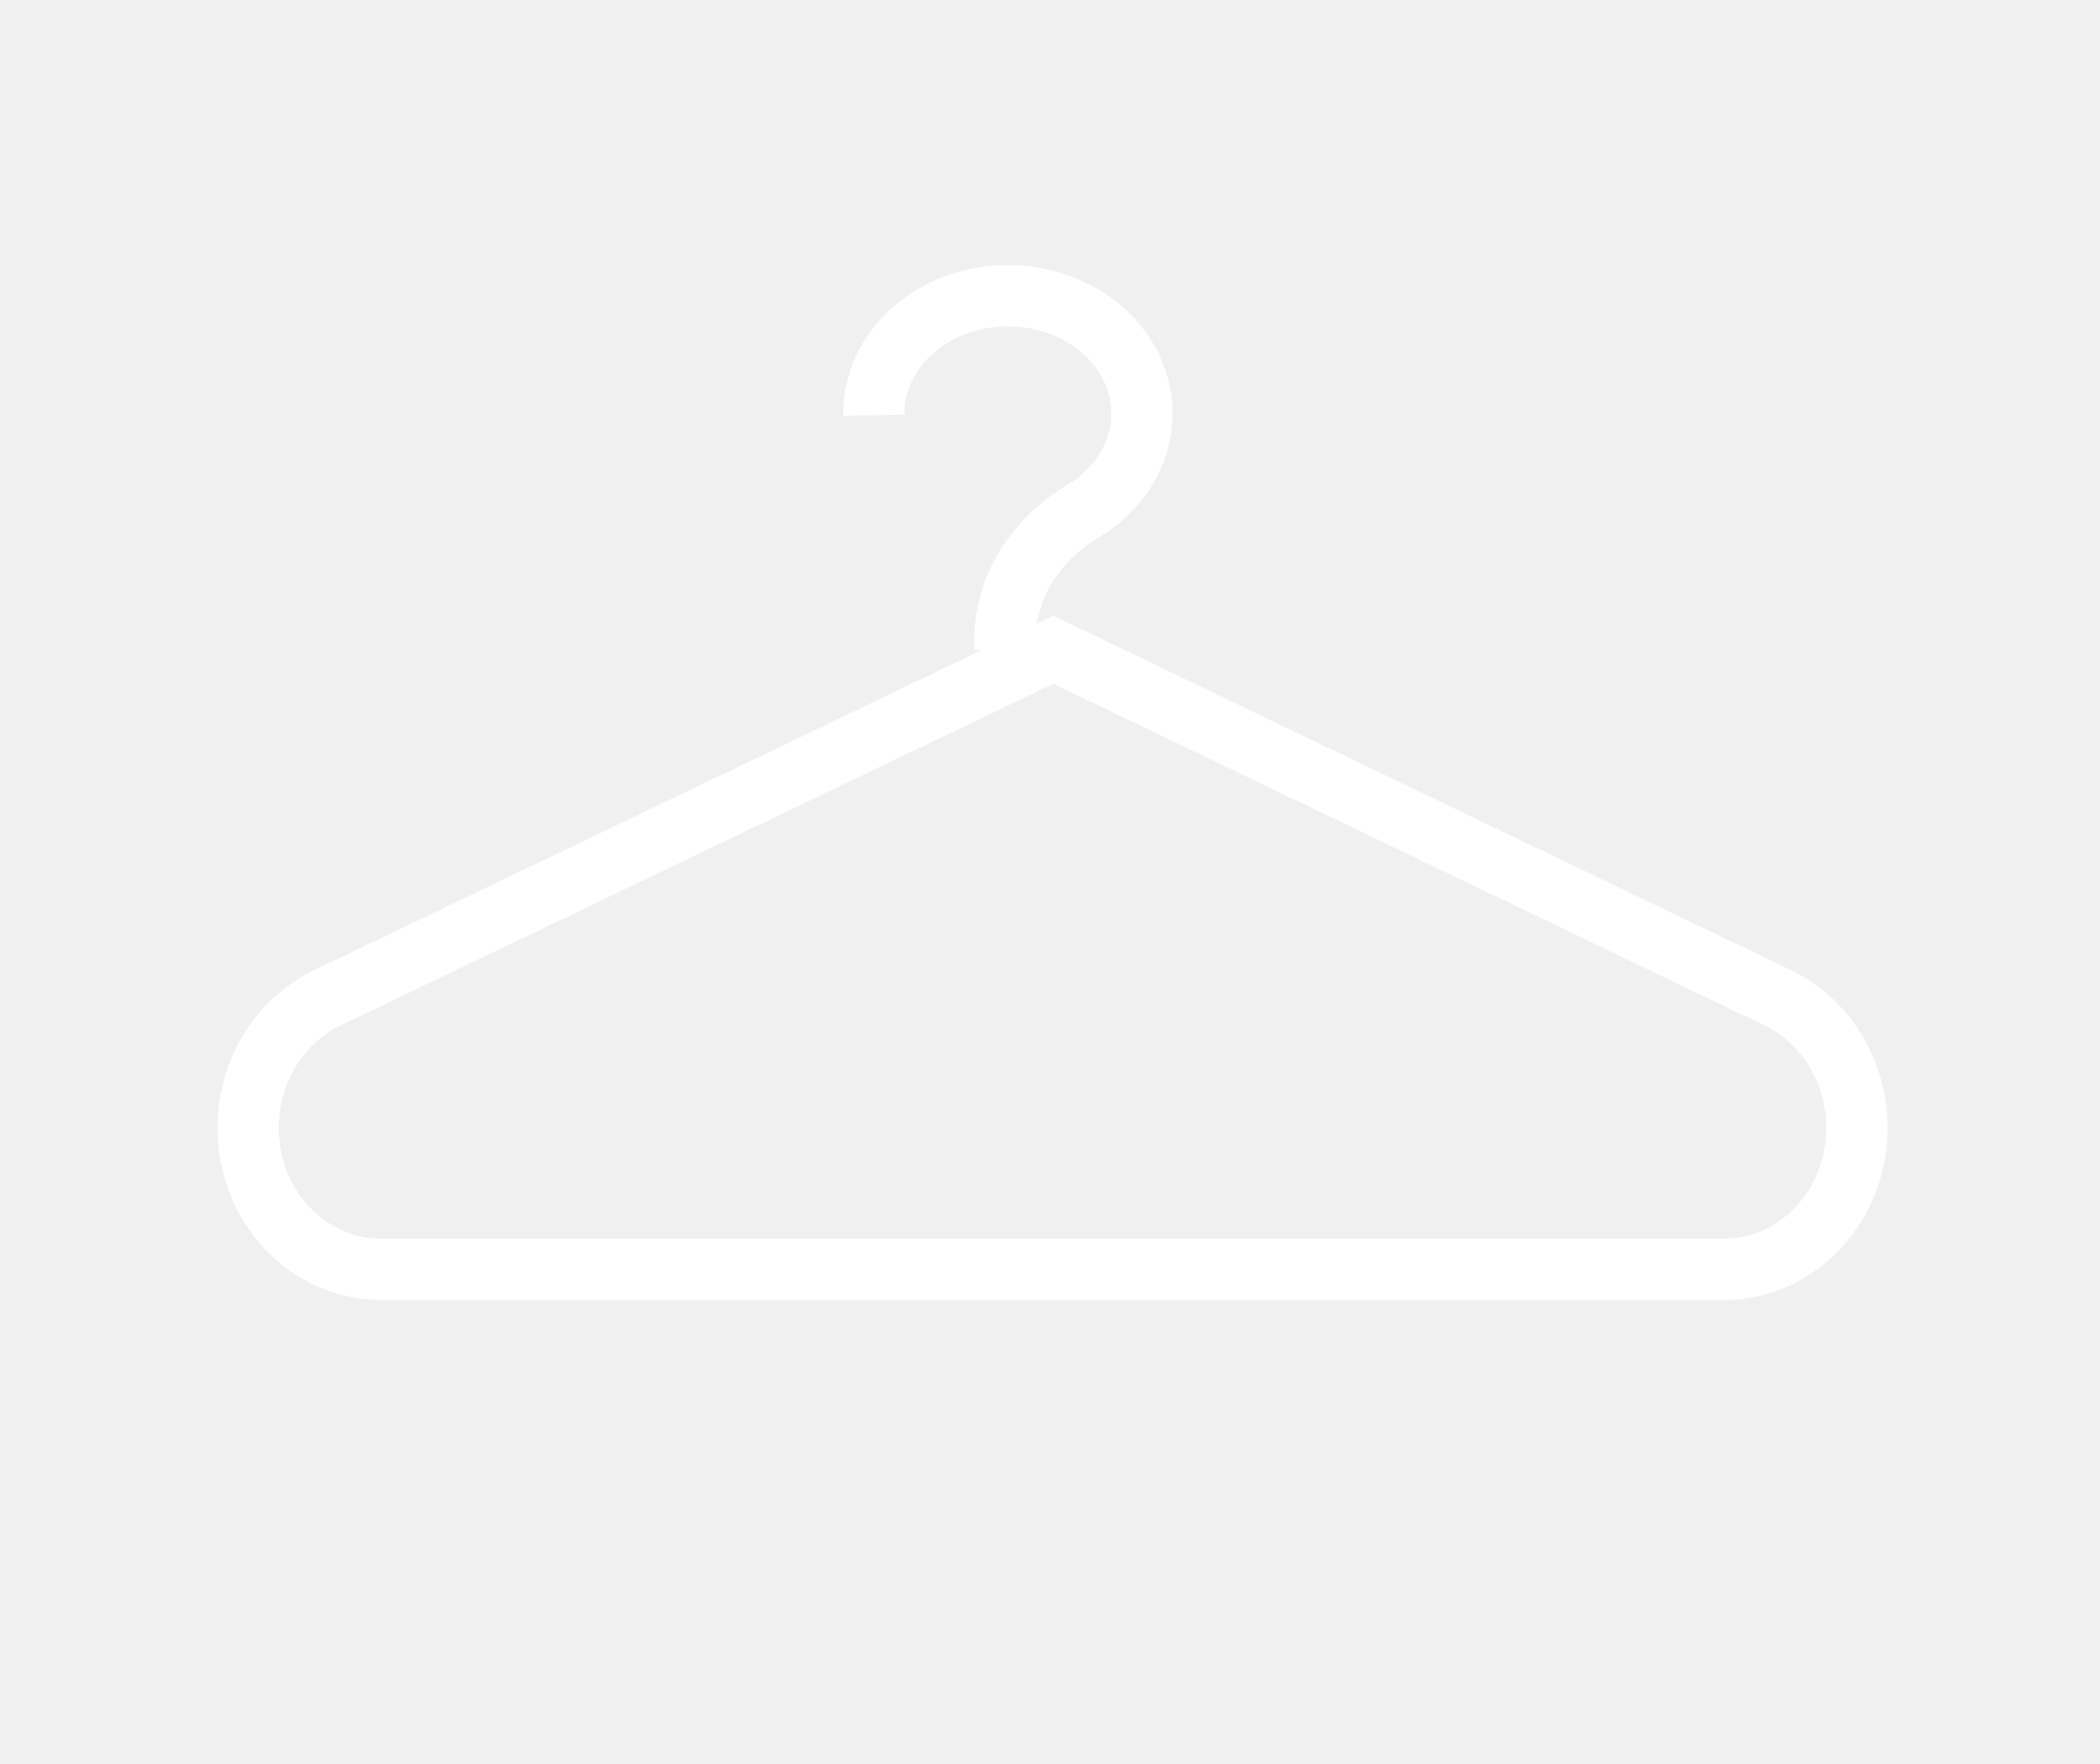
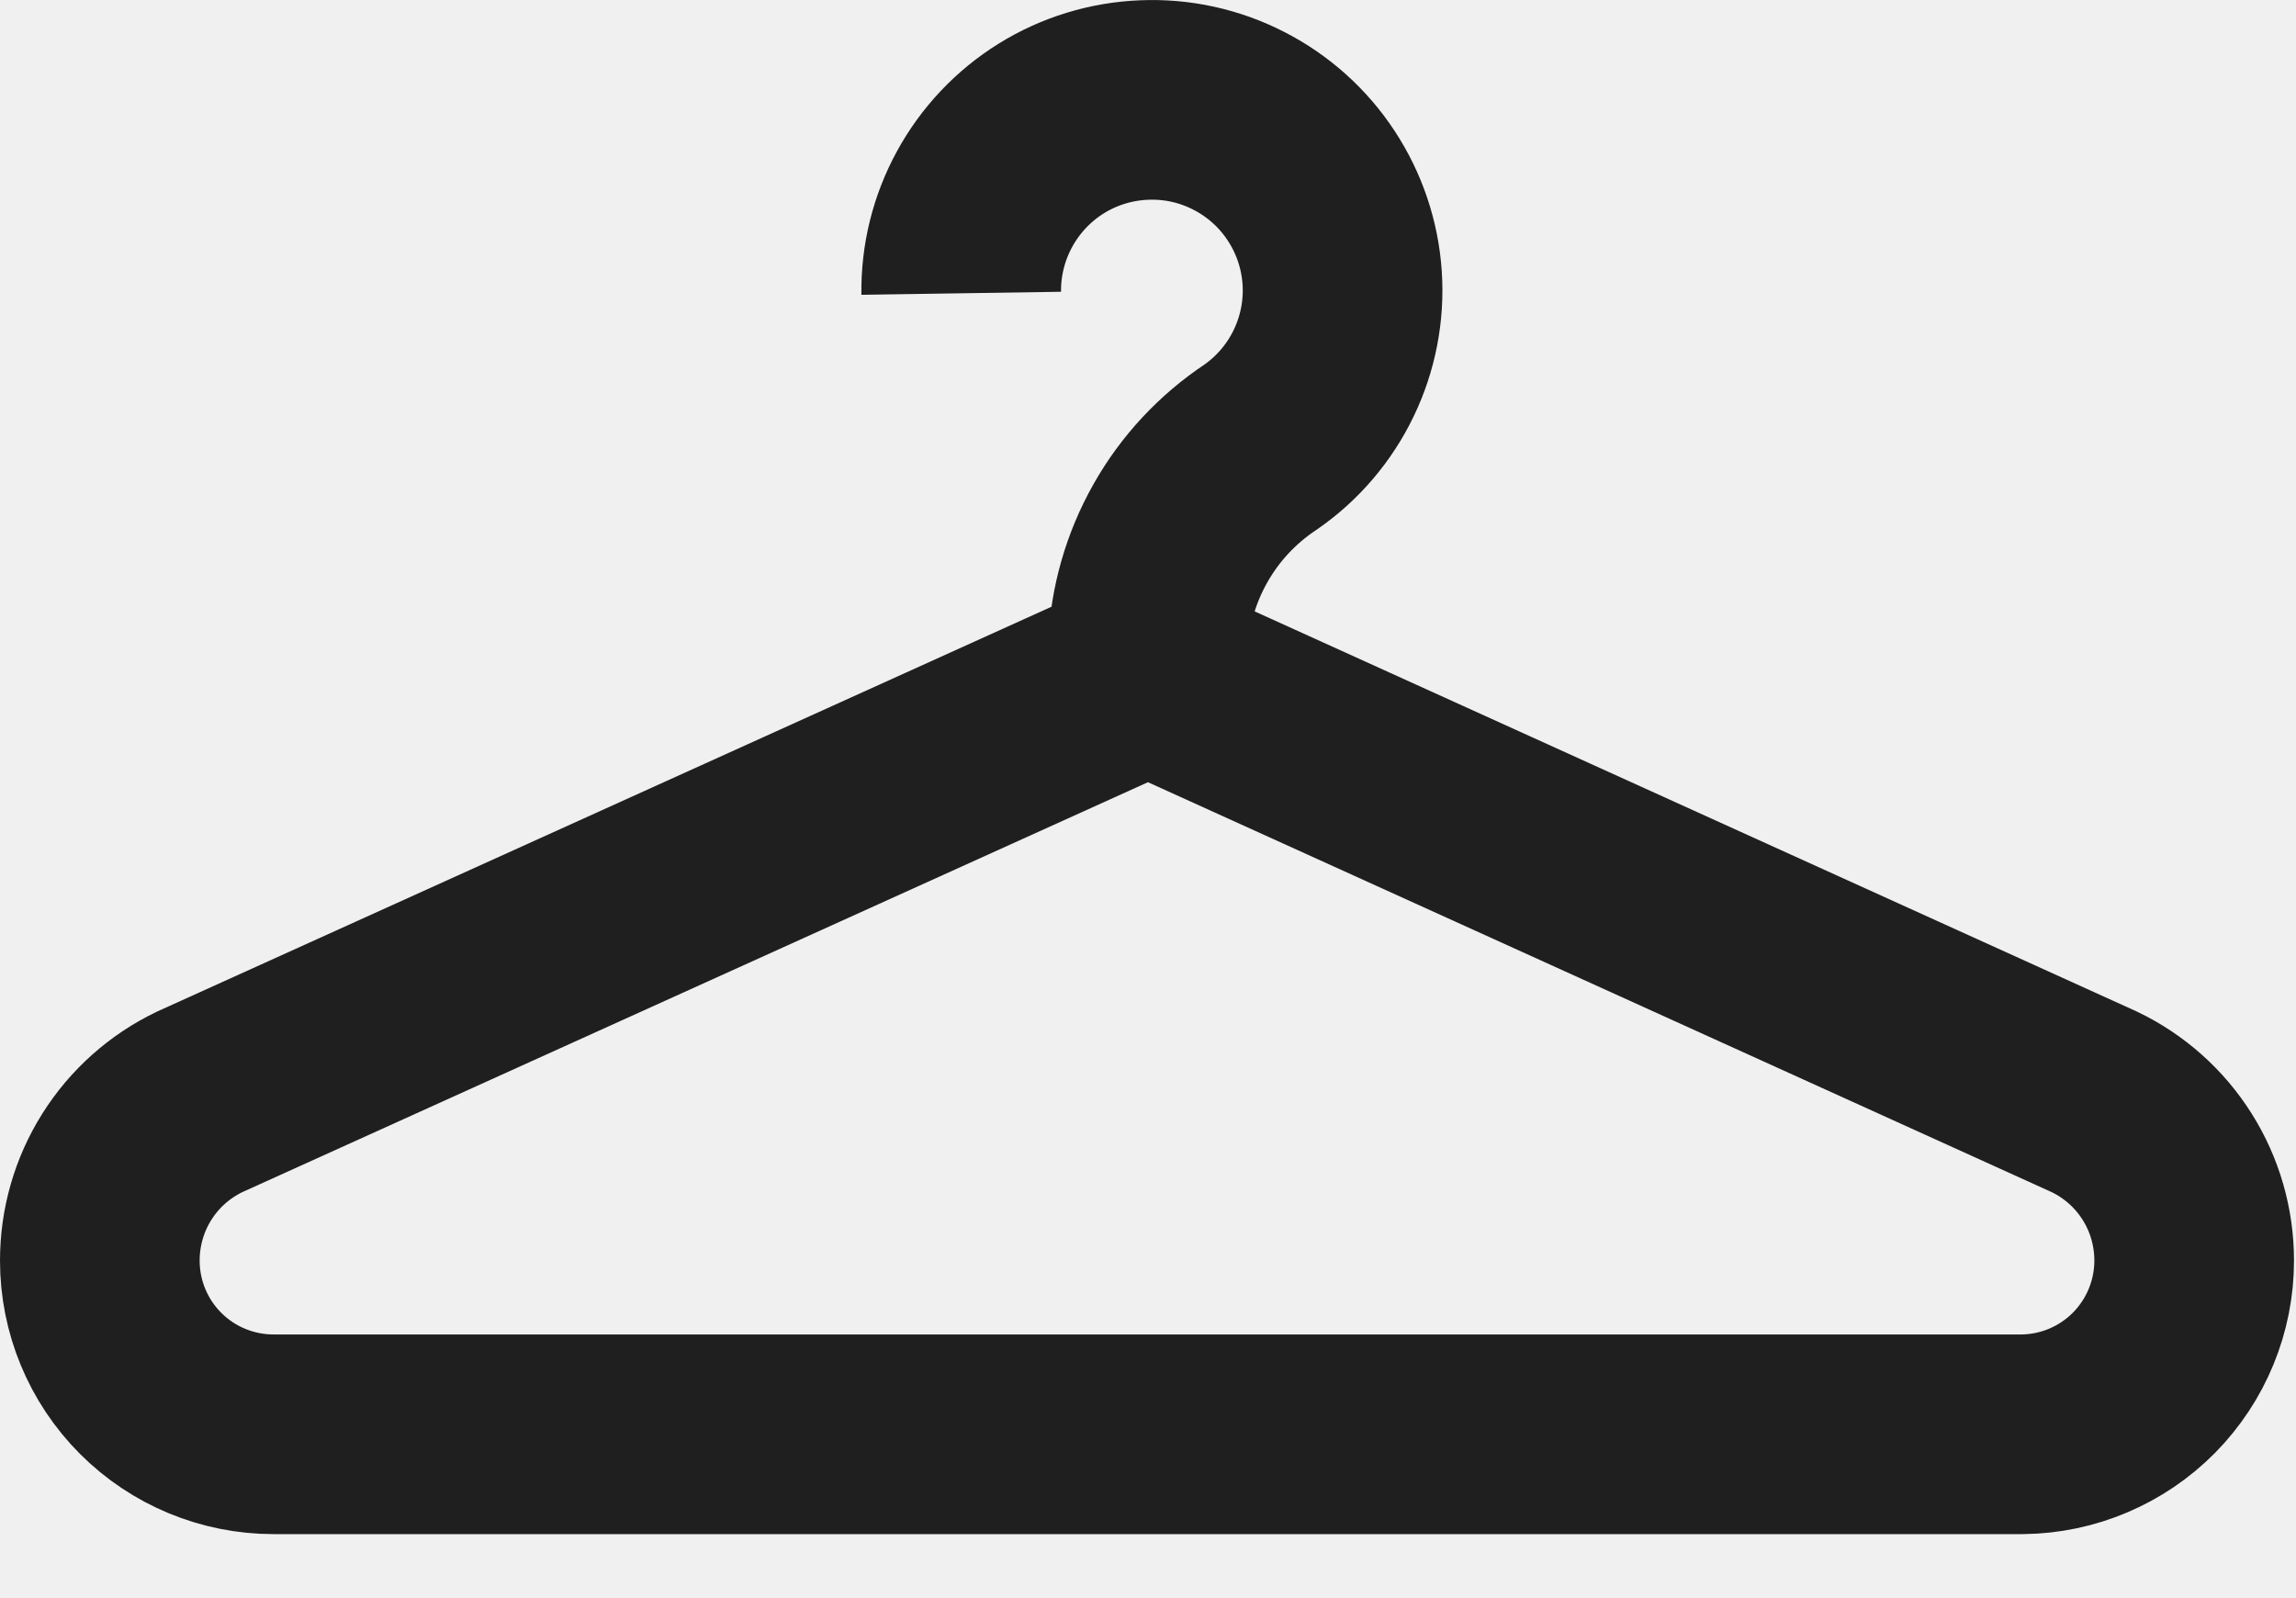
- <svg xmlns="http://www.w3.org/2000/svg" width="50" height="42" viewBox="0 0 50 42" fill="none">
-   <g id="Wistlist">
-     <path id="Vector" d="M41.073 30.225H9.085C8.242 30.225 7.434 29.871 6.839 29.24C6.243 28.609 5.908 27.753 5.908 26.86C5.907 26.218 6.078 25.588 6.401 25.044C6.725 24.499 7.187 24.063 7.734 23.786L25.079 15.471L42.387 23.786C42.935 24.063 43.397 24.499 43.72 25.044C44.043 25.588 44.214 26.218 44.213 26.86C44.213 27.746 43.883 28.596 43.295 29.226C42.708 29.856 41.909 30.215 41.073 30.225Z" stroke="white" stroke-width="1.459" stroke-miterlimit="10" />
-     <path id="Vector_2" d="M23.93 15.471V15.089C23.959 14.503 24.145 13.931 24.473 13.421C24.802 12.91 25.263 12.475 25.819 12.151C26.271 11.874 26.634 11.499 26.873 11.063C27.112 10.626 27.218 10.143 27.182 9.66C27.145 9.176 26.967 8.709 26.664 8.305C26.361 7.9 25.945 7.571 25.454 7.35C24.964 7.129 24.417 7.023 23.867 7.042C23.316 7.062 22.781 7.207 22.313 7.462C21.845 7.718 21.46 8.075 21.196 8.501C20.931 8.926 20.797 9.404 20.805 9.888" stroke="white" stroke-width="1.459" stroke-miterlimit="10" />
-   </g>
+ <svg xmlns="http://www.w3.org/2000/svg" width="23" height="16" viewBox="0 0 23 16" fill="none">
+   <path d="M20.26 14.368H2.74C2.279 14.368 1.836 14.185 1.51 13.859C1.183 13.532 1 13.09 1 12.628C1 12.296 1.093 11.97 1.27 11.689C1.447 11.407 1.7 11.182 2 11.038L11.5 6.738L20.98 11.038C21.28 11.182 21.533 11.407 21.71 11.689C21.887 11.97 21.98 12.296 21.98 12.628C21.98 13.086 21.799 13.526 21.477 13.852C21.155 14.177 20.718 14.363 20.26 14.368Z" stroke="#1F1F1F" stroke-width="2" stroke-miterlimit="10" />
+   <path d="M11.499 6.738V6.478C11.516 6.079 11.628 5.69 11.824 5.343C12.02 4.995 12.296 4.699 12.629 4.478C12.9 4.29 13.117 4.035 13.26 3.738C13.403 3.441 13.467 3.112 13.445 2.783C13.423 2.454 13.316 2.136 13.135 1.861C12.954 1.585 12.704 1.361 12.411 1.211C12.118 1.06 11.791 0.988 11.461 1.002C11.132 1.015 10.811 1.113 10.531 1.287C10.251 1.461 10.021 1.705 9.863 1.994C9.705 2.283 9.624 2.609 9.629 2.938" stroke="#1F1F1F" stroke-width="2" stroke-miterlimit="10" />
</svg>
